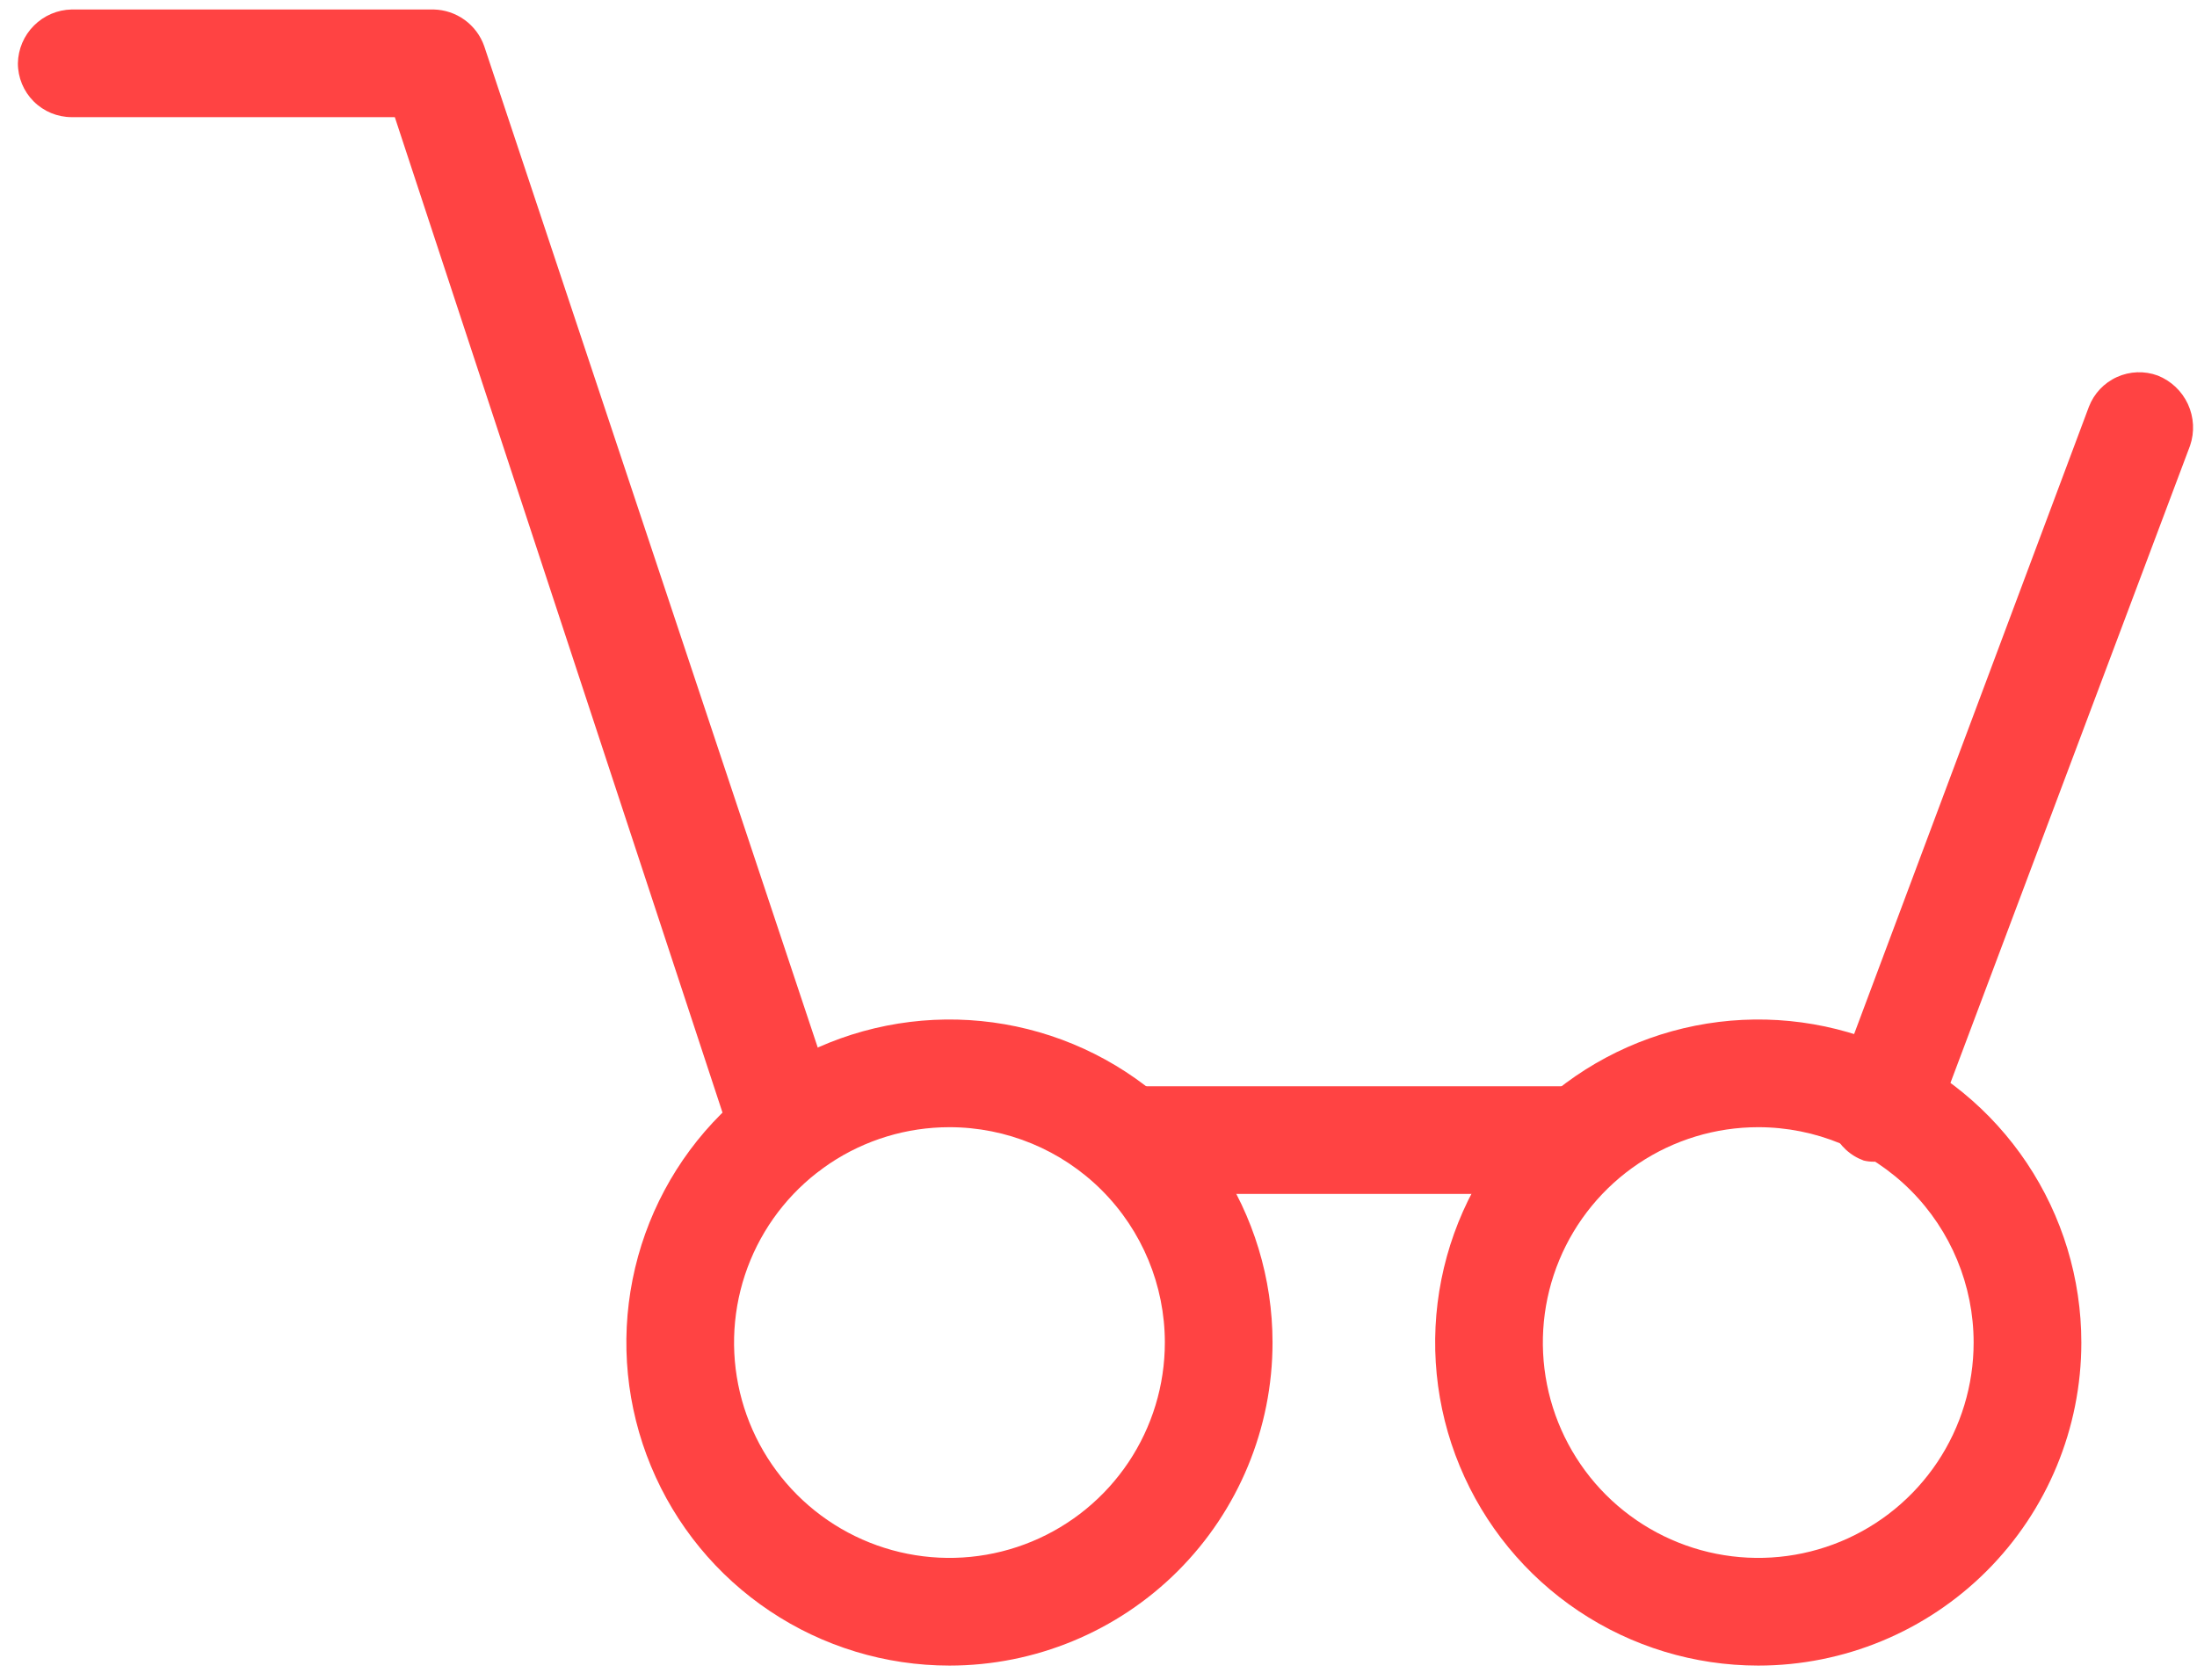
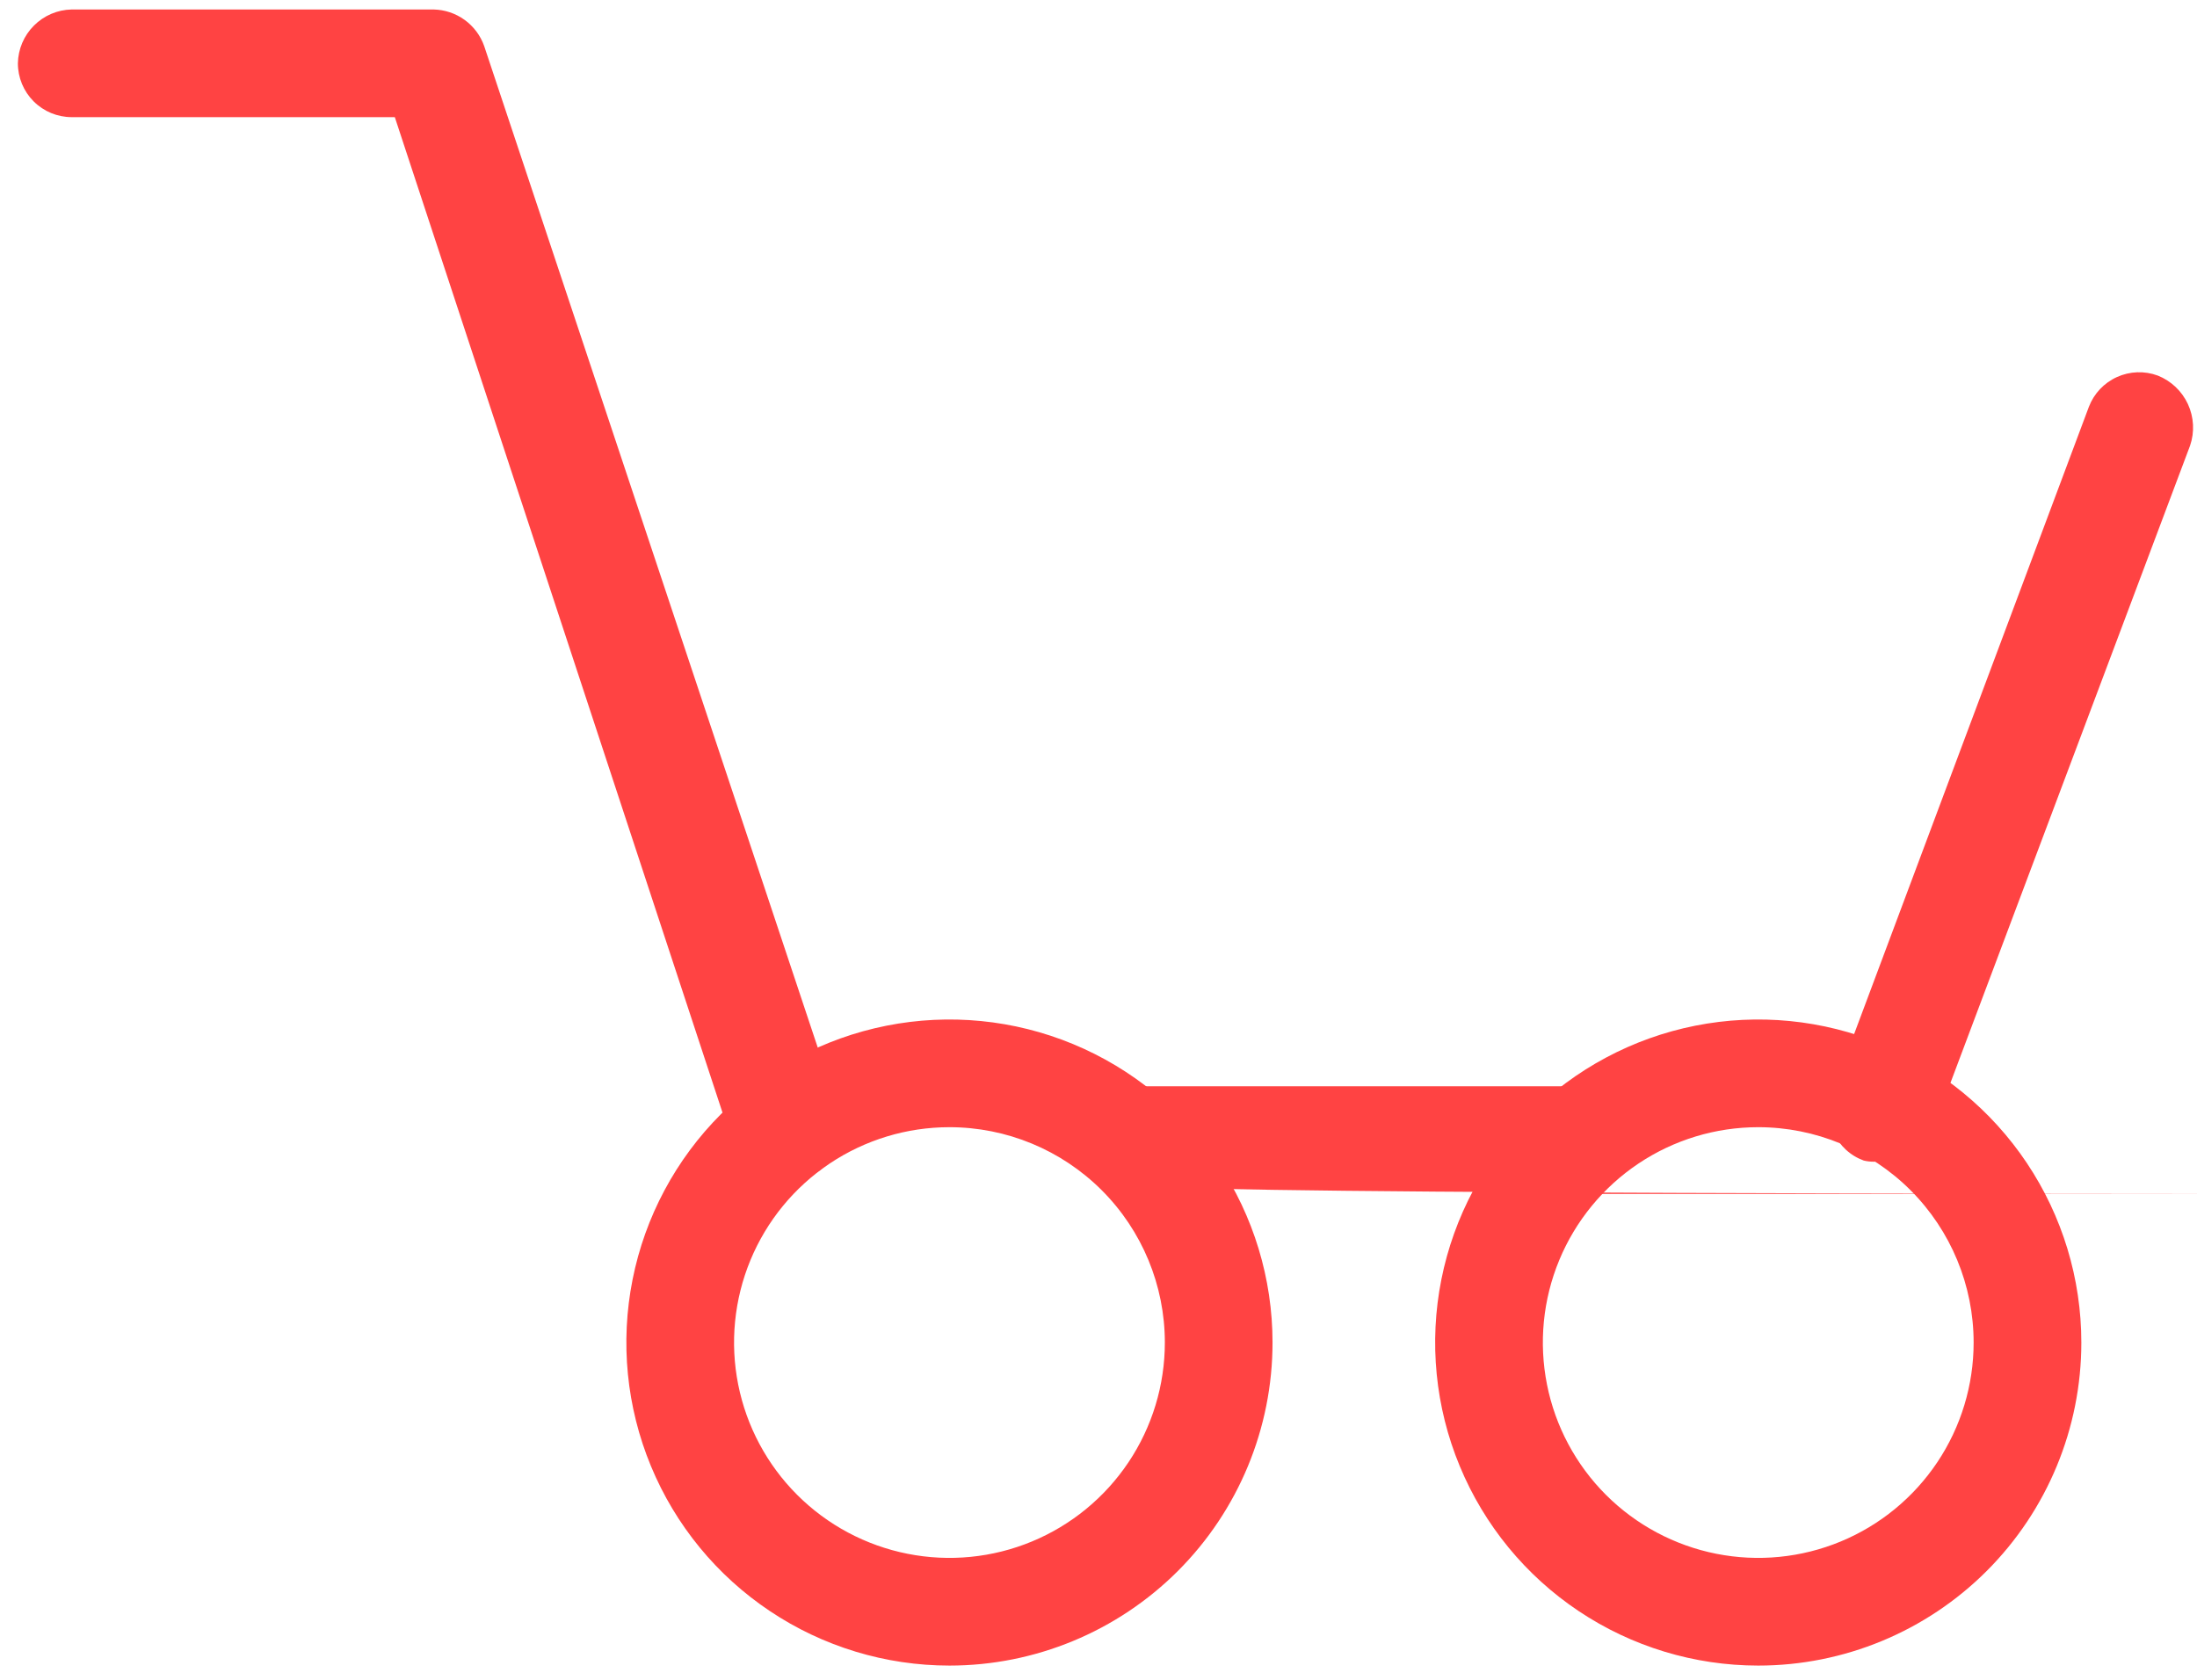
<svg xmlns="http://www.w3.org/2000/svg" width="85" height="65" viewBox="0 0 85 65" fill="none">
-   <path d="M61.108 46.2H43.65C43.097 46.2 42.568 45.98 42.177 45.59C41.786 45.199 41.567 44.669 41.567 44.117C41.567 43.564 41.786 43.034 42.177 42.643C42.568 42.253 43.097 42.033 43.65 42.033H61.108C61.661 42.033 62.191 42.253 62.581 42.643C62.972 43.034 63.192 43.564 63.192 44.117C63.192 44.669 62.972 45.199 62.581 45.59C62.191 45.98 61.661 46.2 61.108 46.2Z" fill="#FF4343" />
+   <path d="M61.108 46.2h33.65C43.097 46.2 42.568 45.98 42.177 45.59C41.786 45.199 41.567 44.669 41.567 44.117C41.567 43.564 41.786 43.034 42.177 42.643C42.568 42.253 43.097 42.033 43.65 42.033H61.108C61.661 42.033 62.191 42.253 62.581 42.643C62.972 43.034 63.192 43.564 63.192 44.117C63.192 44.669 62.972 45.199 62.581 45.59C62.191 45.98 61.661 46.2 61.108 46.2Z" fill="#FF4343" />
  <path d="M72.858 44.908C72.612 44.967 72.355 44.967 72.108 44.908C71.852 44.816 71.616 44.673 71.415 44.487C71.215 44.302 71.053 44.079 70.941 43.83C70.828 43.581 70.766 43.313 70.76 43.04C70.752 42.767 70.8 42.496 70.9 42.242L80.817 15.742C81.013 15.23 81.403 14.816 81.902 14.59C82.401 14.364 82.969 14.343 83.483 14.533C83.999 14.739 84.416 15.134 84.649 15.638C84.881 16.142 84.912 16.716 84.733 17.241L74.817 43.617C74.649 43.997 74.375 44.321 74.027 44.55C73.68 44.779 73.274 44.904 72.858 44.908V44.908Z" fill="#FF4343" />
  <path d="M30.317 45.7C29.882 45.703 29.457 45.567 29.105 45.313C28.753 45.058 28.491 44.697 28.358 44.283L15.275 4.533H2.775C2.222 4.533 1.693 4.314 1.302 3.923C0.911 3.532 0.692 3.003 0.692 2.45C0.702 1.901 0.925 1.377 1.314 0.989C1.702 0.6 2.226 0.377 2.775 0.367H16.775C17.207 0.376 17.625 0.516 17.975 0.769C18.325 1.023 18.59 1.376 18.733 1.783L32.442 42.95C32.533 43.207 32.572 43.48 32.556 43.752C32.54 44.024 32.47 44.29 32.35 44.535C32.229 44.78 32.061 44.998 31.855 45.176C31.649 45.355 31.409 45.491 31.15 45.575C30.885 45.679 30.6 45.722 30.317 45.7V45.7Z" fill="#FF4343" />
  <path d="M36.733 64.45C34.261 64.45 31.844 63.717 29.789 62.343C27.733 60.97 26.131 59.018 25.185 56.733C24.239 54.449 23.991 51.936 24.474 49.511C24.956 47.087 26.146 44.859 27.894 43.111C29.643 41.363 31.87 40.172 34.295 39.69C36.719 39.208 39.233 39.455 41.517 40.401C43.801 41.348 45.753 42.95 47.127 45.005C48.5 47.061 49.233 49.478 49.233 51.95C49.233 55.265 47.916 58.445 45.572 60.789C43.228 63.133 40.048 64.45 36.733 64.45V64.45ZM36.733 43.617C35.085 43.617 33.474 44.105 32.103 45.021C30.733 45.937 29.665 47.238 29.034 48.761C28.404 50.284 28.238 51.959 28.56 53.576C28.882 55.192 29.675 56.677 30.841 57.843C32.006 59.008 33.491 59.802 35.108 60.123C36.724 60.445 38.4 60.28 39.922 59.649C41.445 59.018 42.746 57.95 43.662 56.58C44.578 55.209 45.067 53.598 45.067 51.95C45.067 49.74 44.189 47.62 42.626 46.057C41.063 44.495 38.943 43.617 36.733 43.617Z" fill="#FF4343" />
  <path d="M68.025 64.45C65.553 64.45 63.136 63.717 61.08 62.343C59.025 60.97 57.423 59.018 56.477 56.733C55.53 54.449 55.283 51.936 55.765 49.511C56.248 47.087 57.438 44.859 59.186 43.111C60.934 41.363 63.162 40.172 65.586 39.69C68.011 39.208 70.524 39.455 72.808 40.401C75.093 41.348 77.045 42.95 78.418 45.005C79.792 47.061 80.525 49.478 80.525 51.95C80.525 55.265 79.208 58.445 76.864 60.789C74.52 63.133 71.34 64.45 68.025 64.45V64.45ZM68.025 43.617C66.377 43.617 64.766 44.105 63.395 45.021C62.025 45.937 60.957 47.238 60.326 48.761C59.695 50.284 59.53 51.959 59.852 53.576C60.173 55.192 60.967 56.677 62.132 57.843C63.298 59.008 64.783 59.802 66.399 60.123C68.016 60.445 69.691 60.28 71.214 59.649C72.737 59.018 74.038 57.95 74.954 56.58C75.87 55.209 76.358 53.598 76.358 51.95C76.358 49.74 75.48 47.62 73.918 46.057C72.355 44.495 70.235 43.617 68.025 43.617Z" fill="#FF4343" />
</svg>
